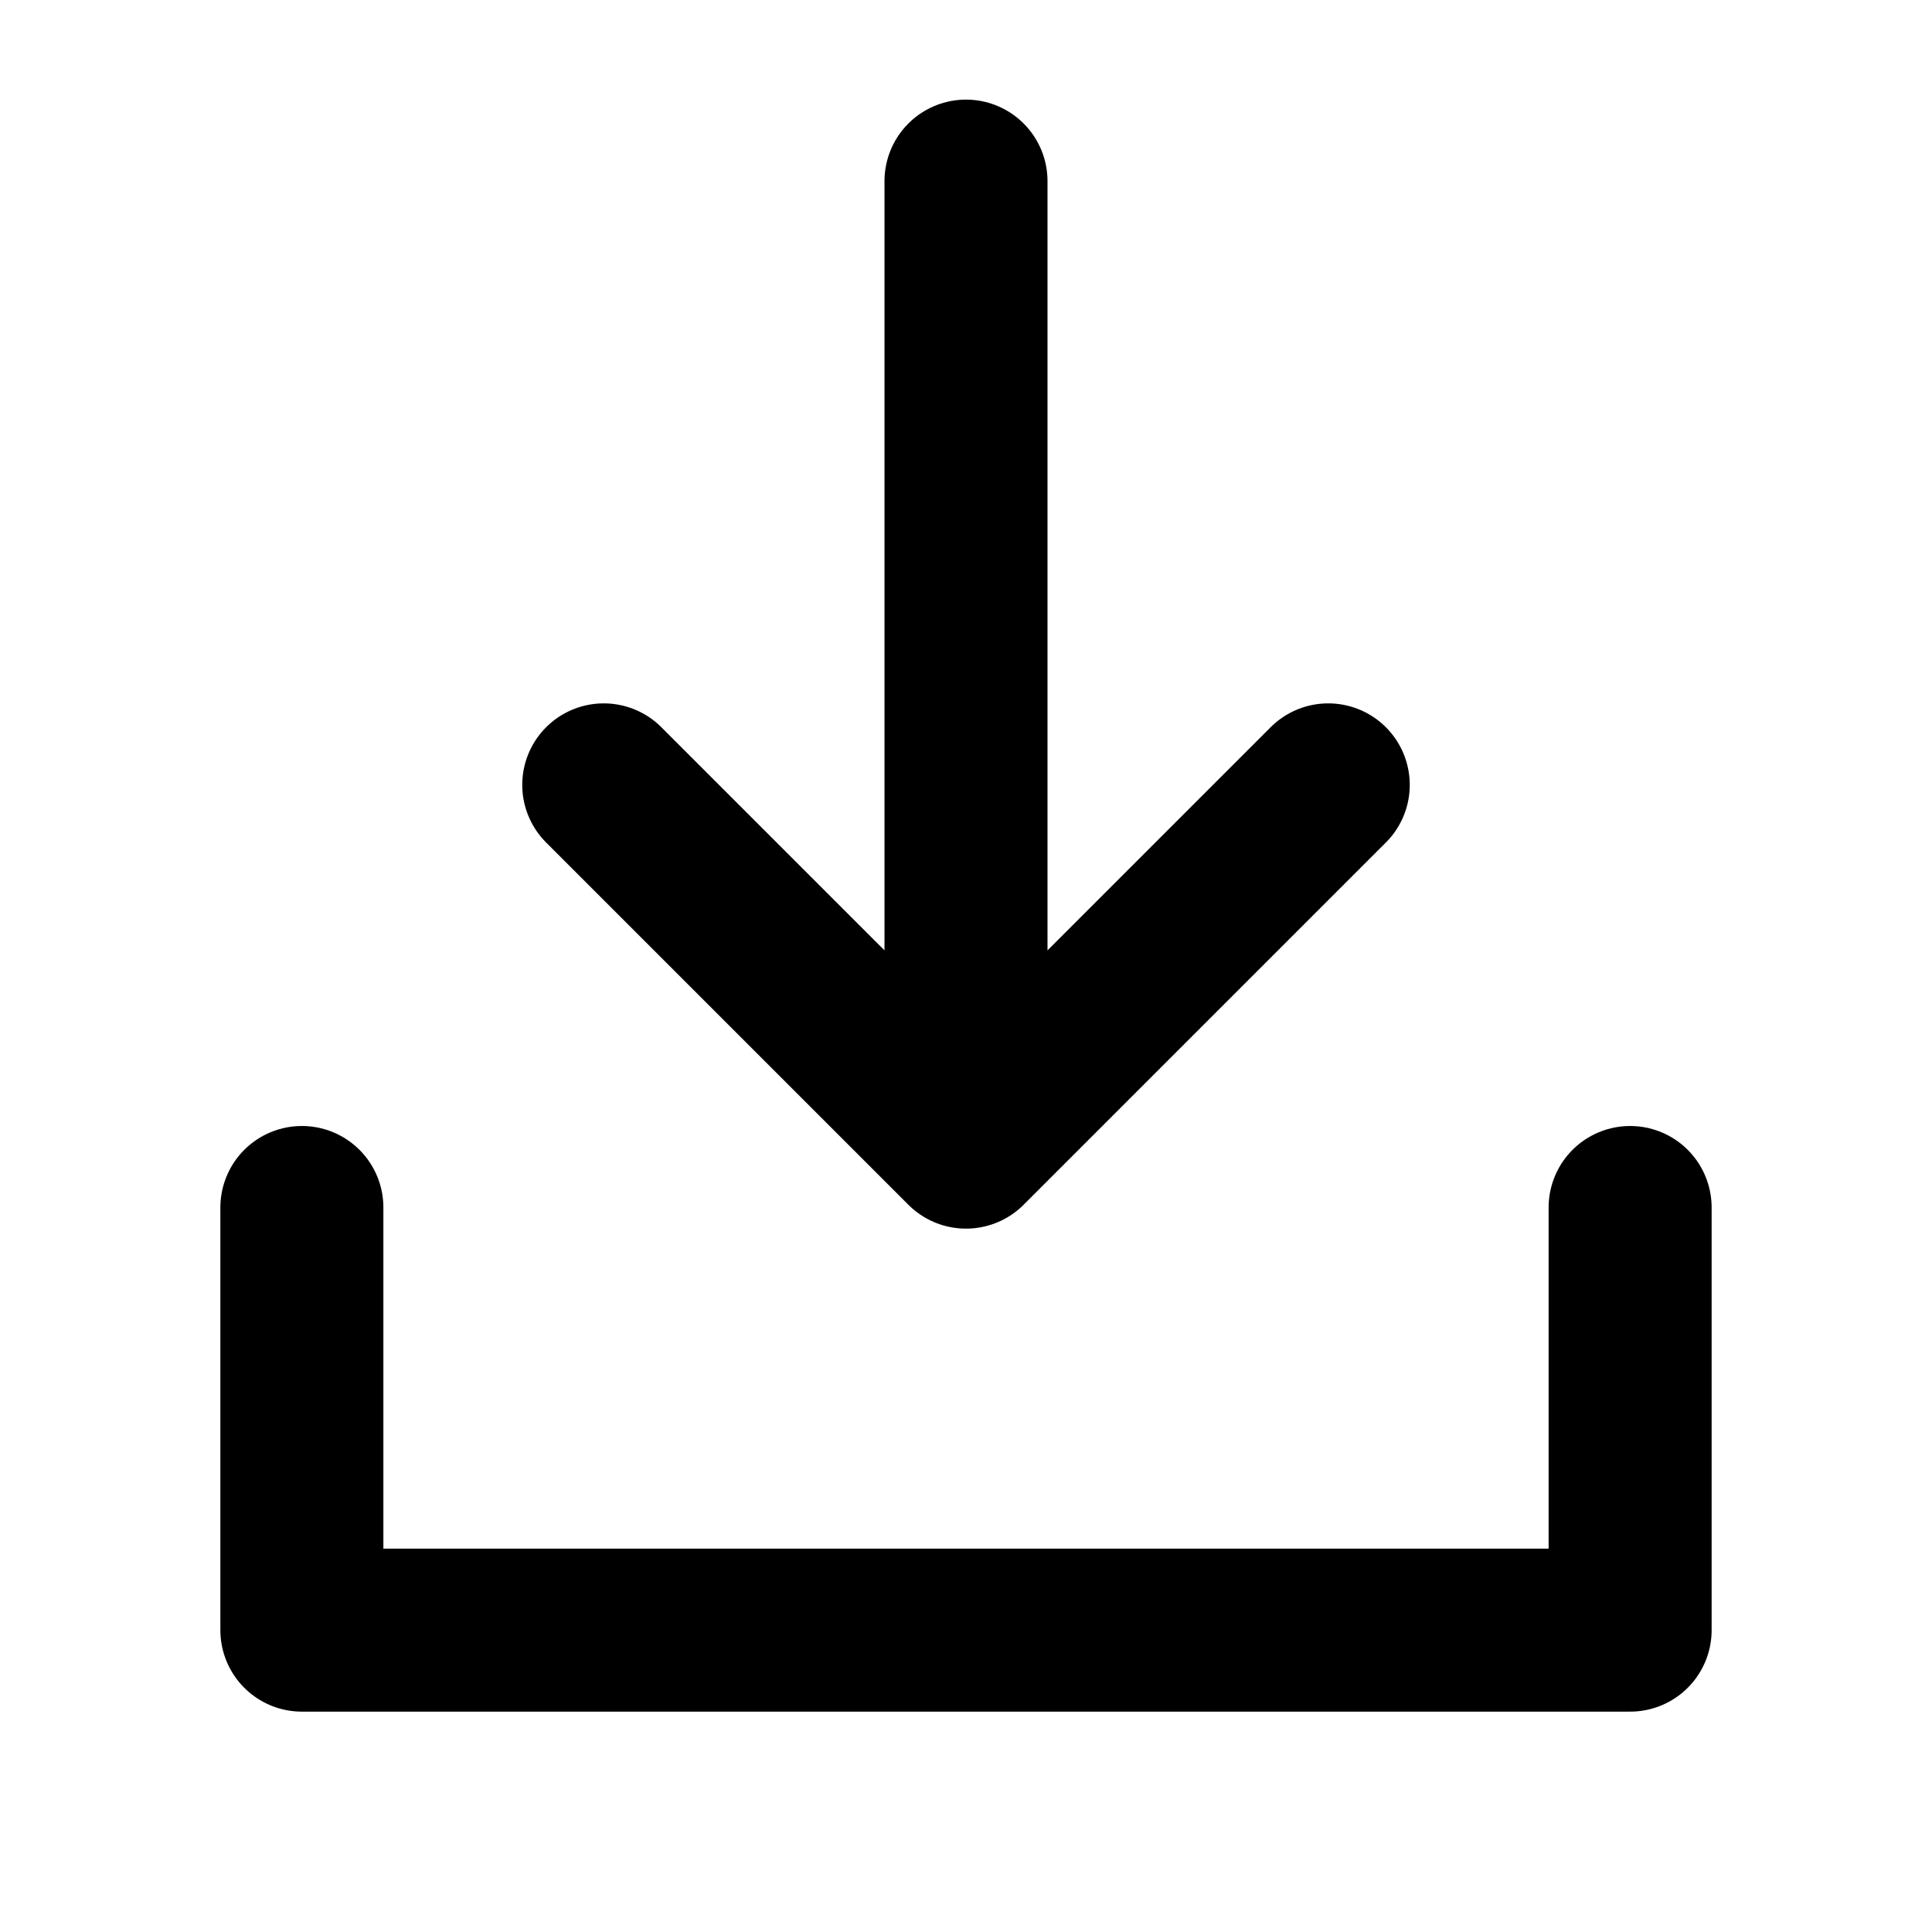
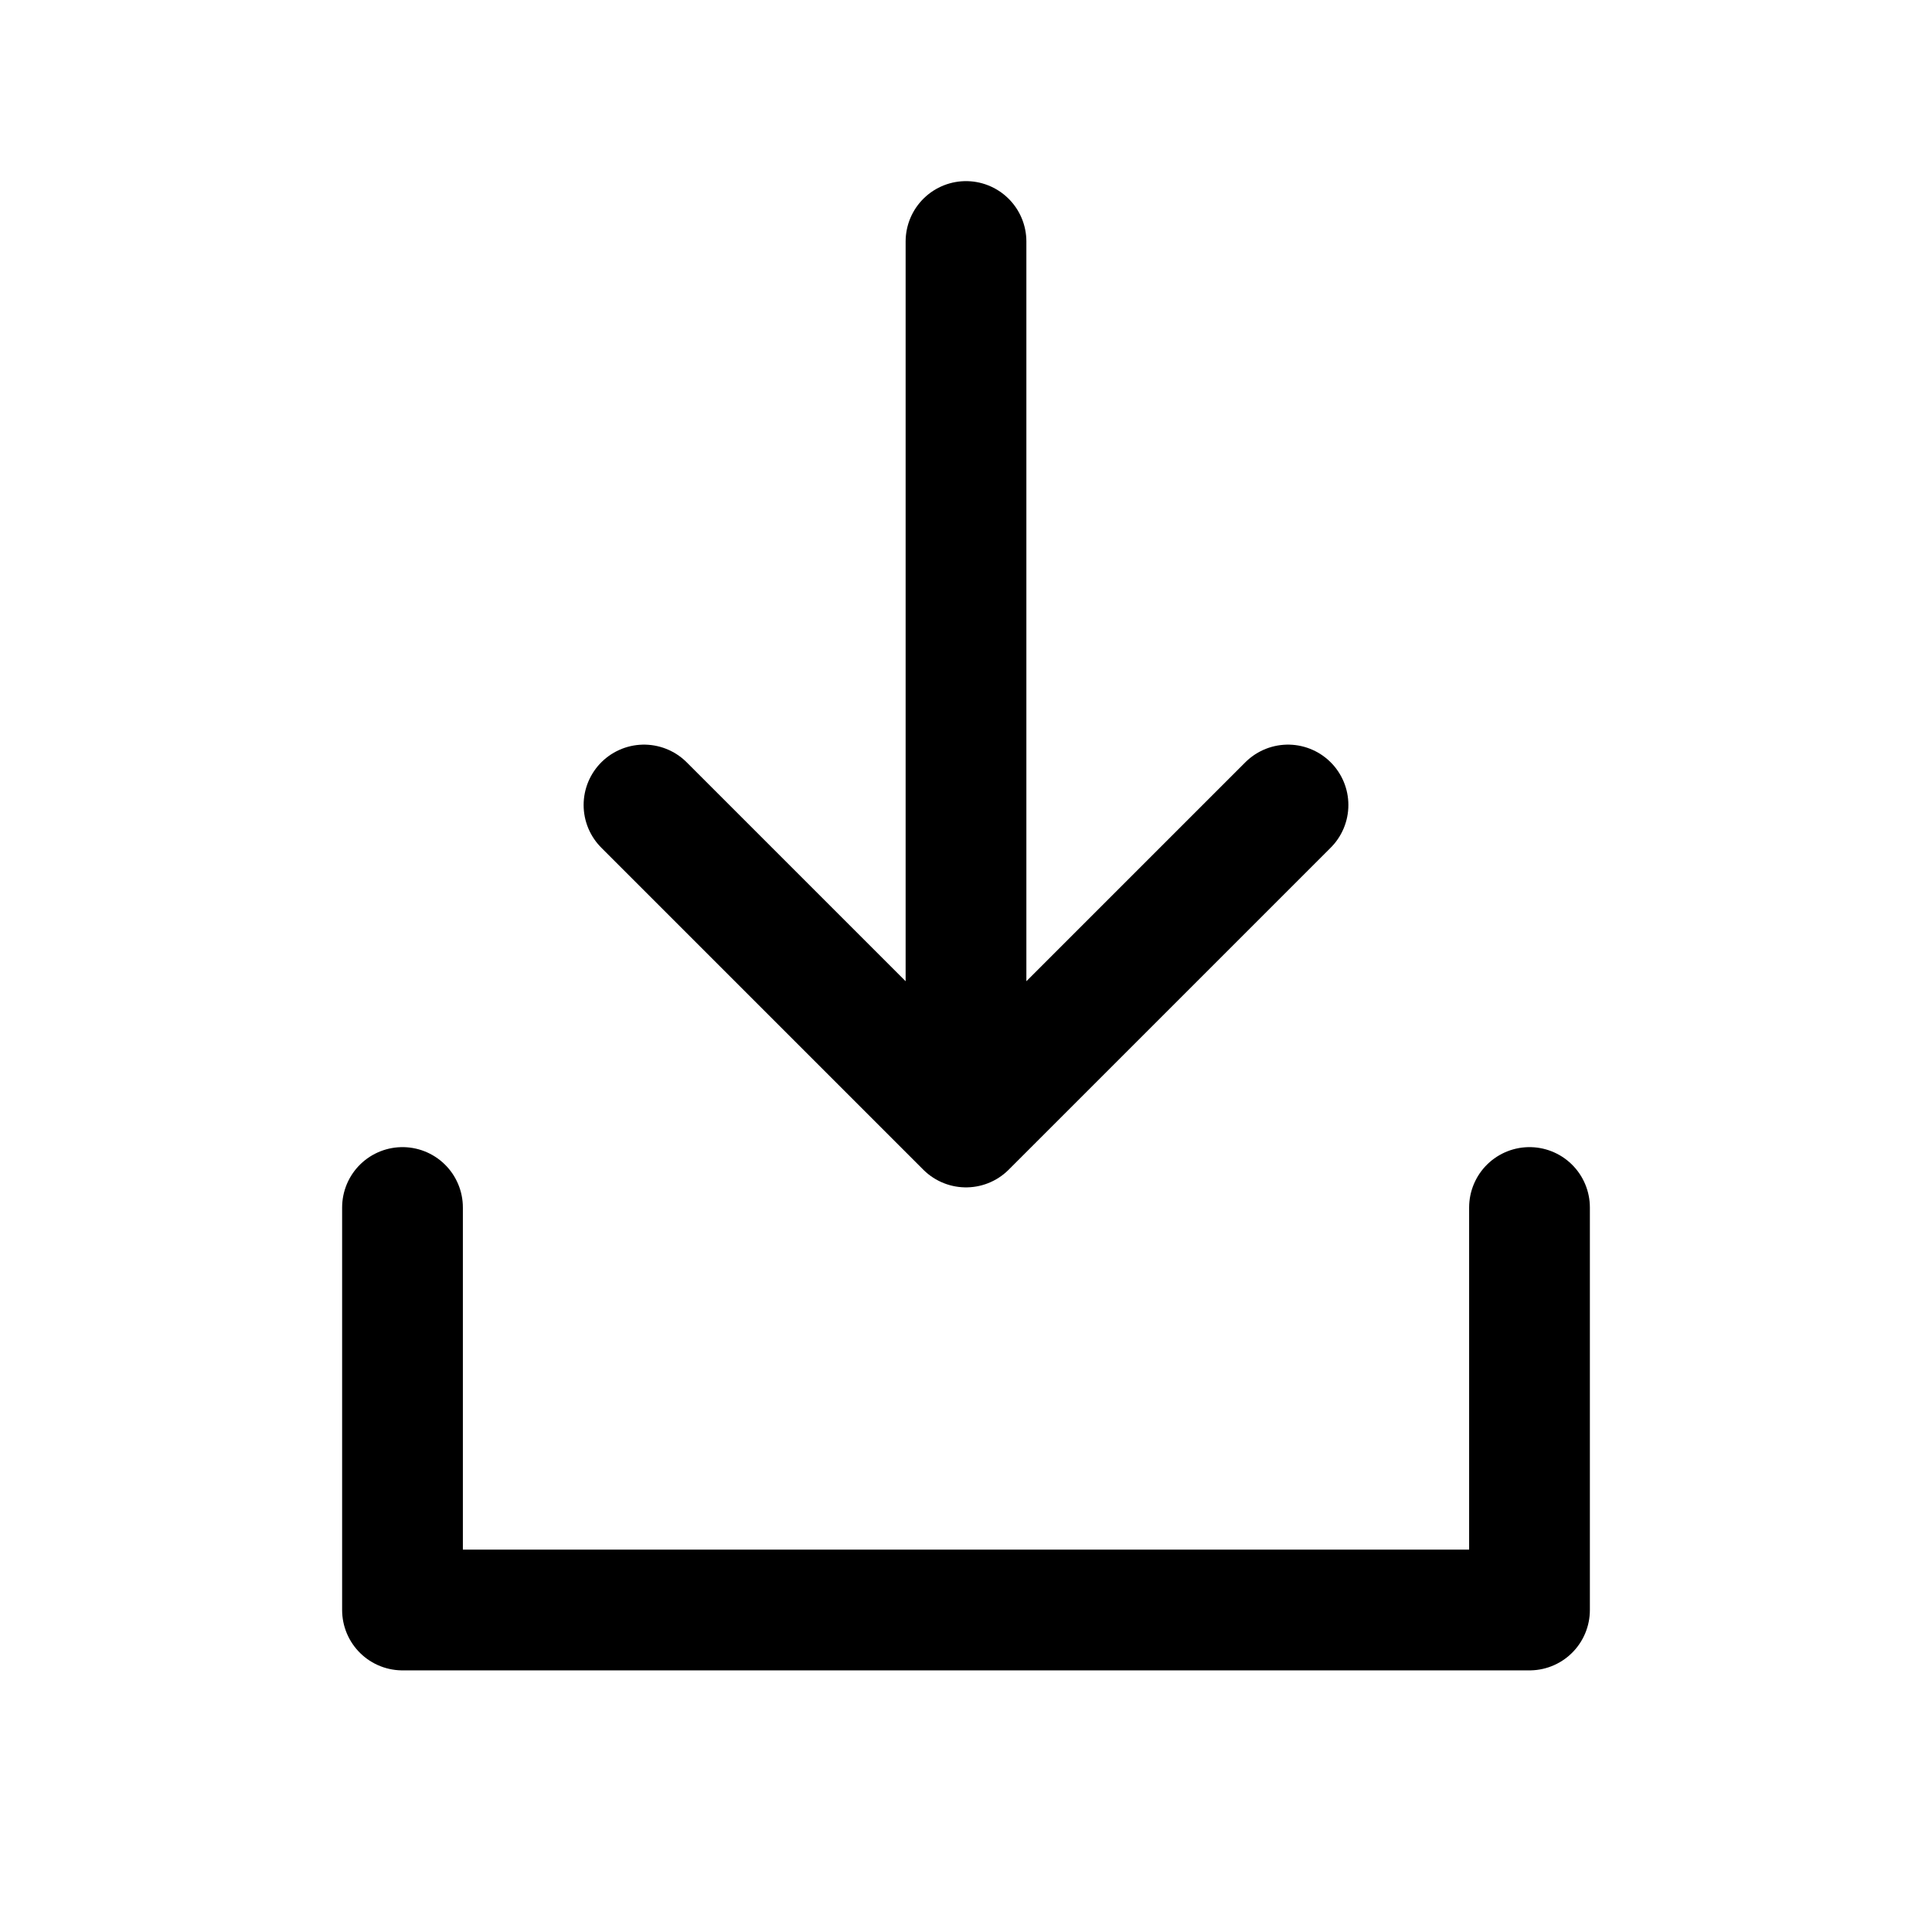
- <svg xmlns="http://www.w3.org/2000/svg" width="16" height="16" viewBox="0 0 16 16" fill="none" stroke="#000" stroke-width="1.35" stroke-linecap="round" stroke-linejoin="round">
-   <path d="M8 1.5v8m-3-3 3 3 3-3M2.5 10v3.5h11V10" />
+ <svg xmlns="http://www.w3.org/2000/svg" width="24" height="24" viewBox="0 0 24 24" fill="none" stroke="#000" stroke-width="1.5" stroke-linecap="round" stroke-linejoin="round">
+   <path d="M12 3v11m-4-4 4 4 4-4M5 15v5h14v-5" />
</svg>
